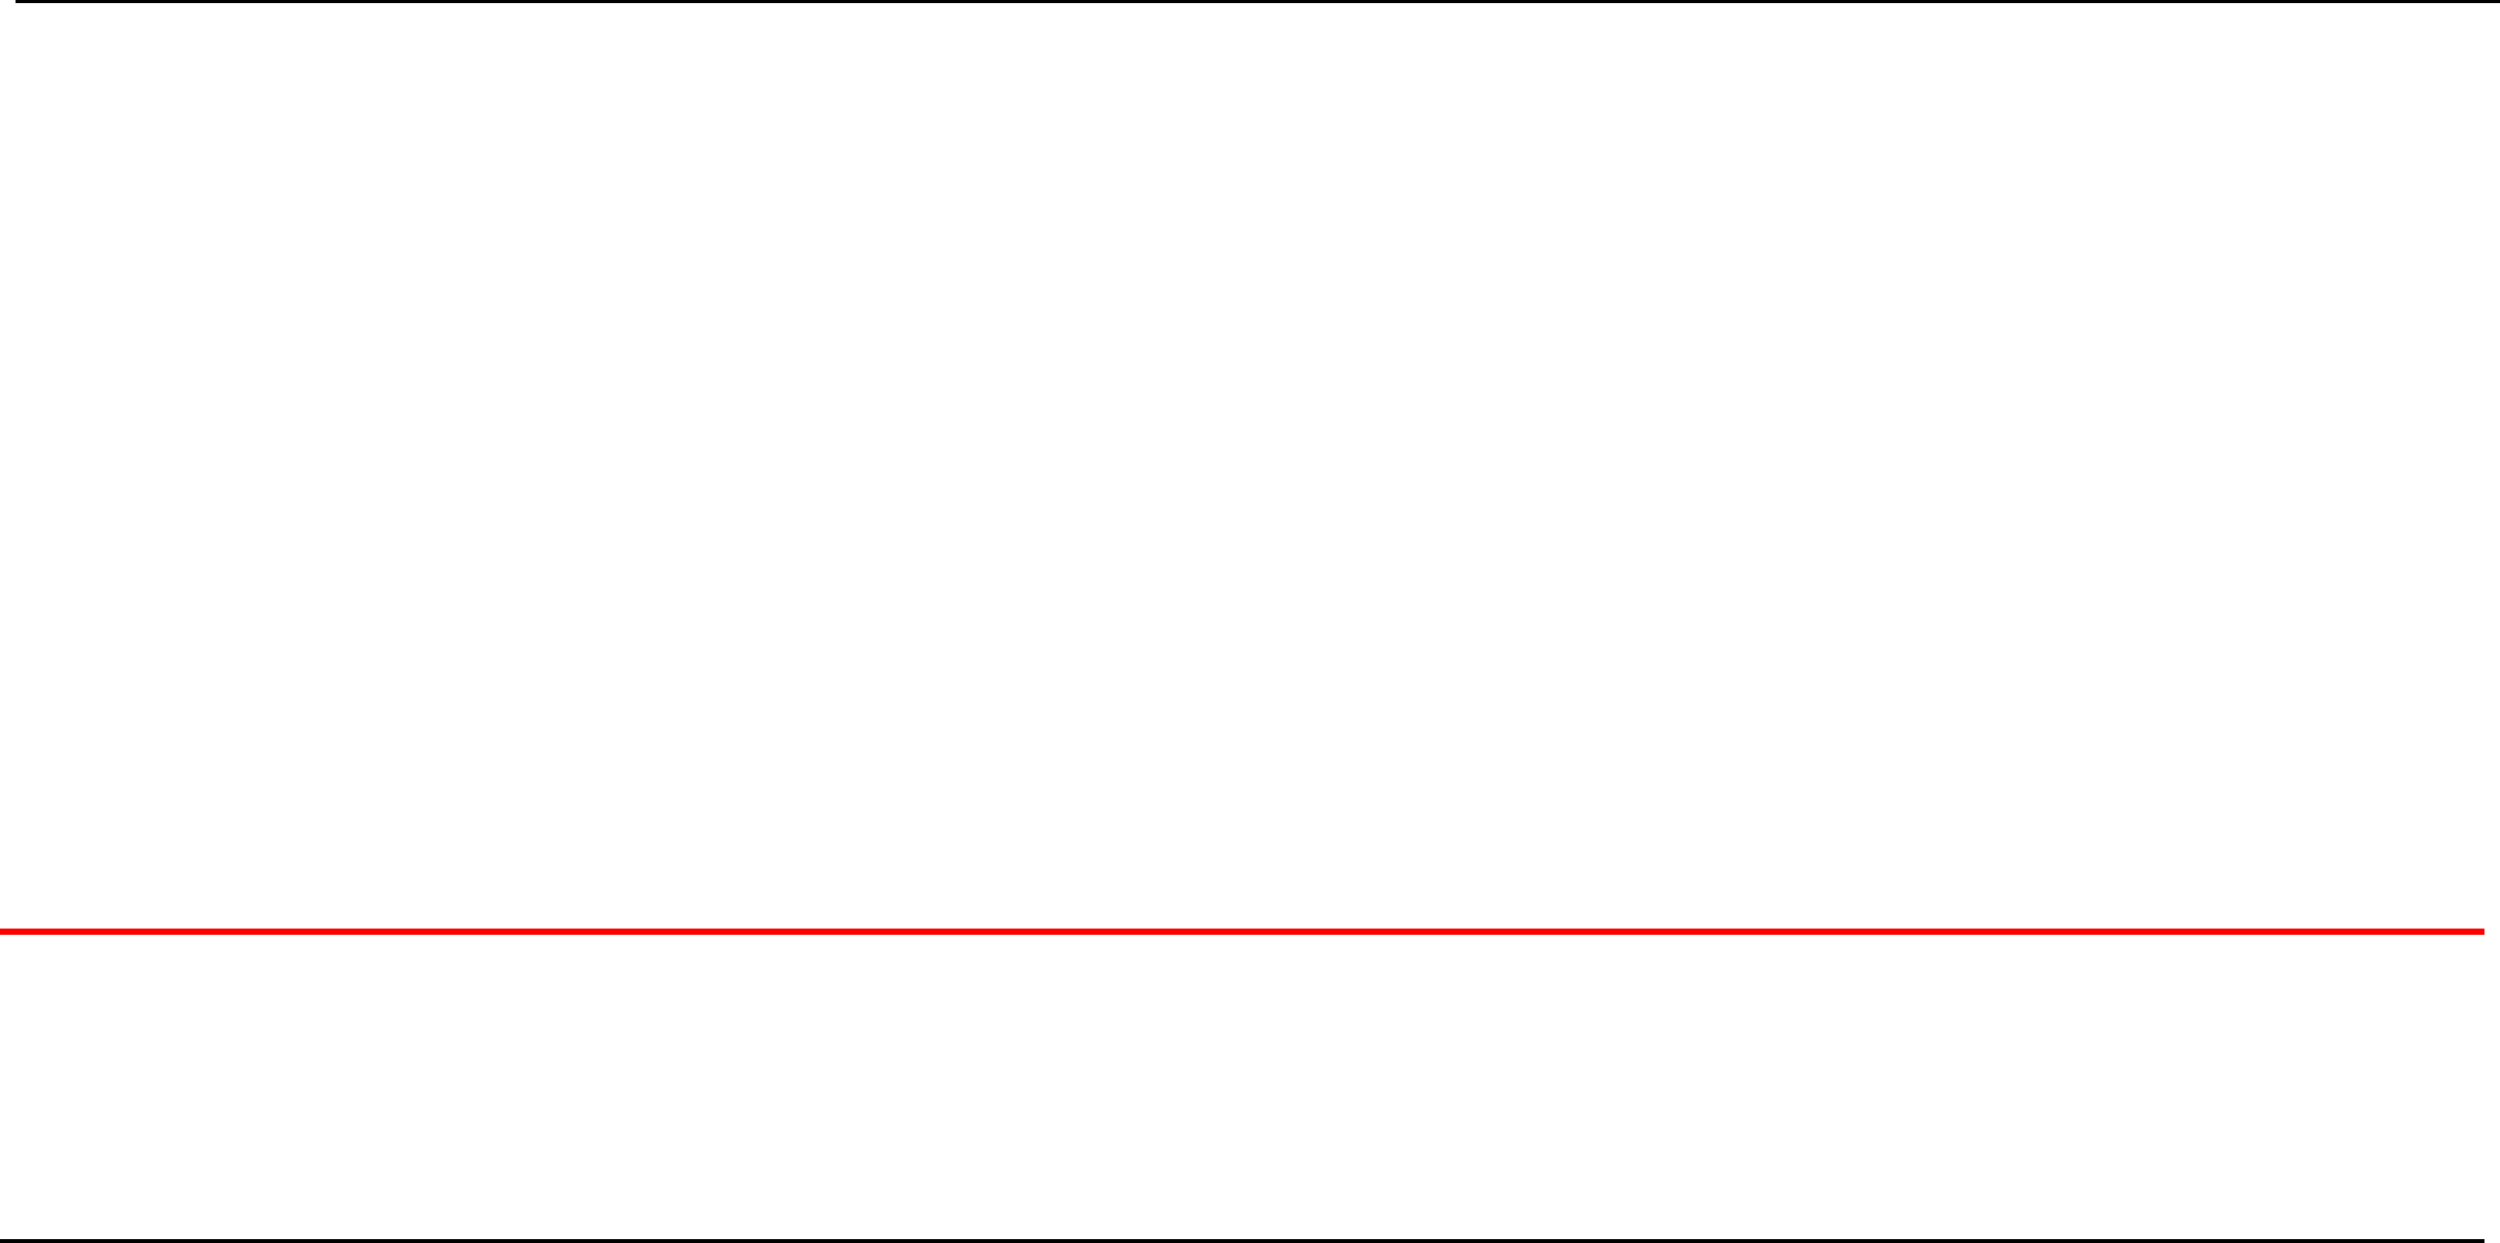
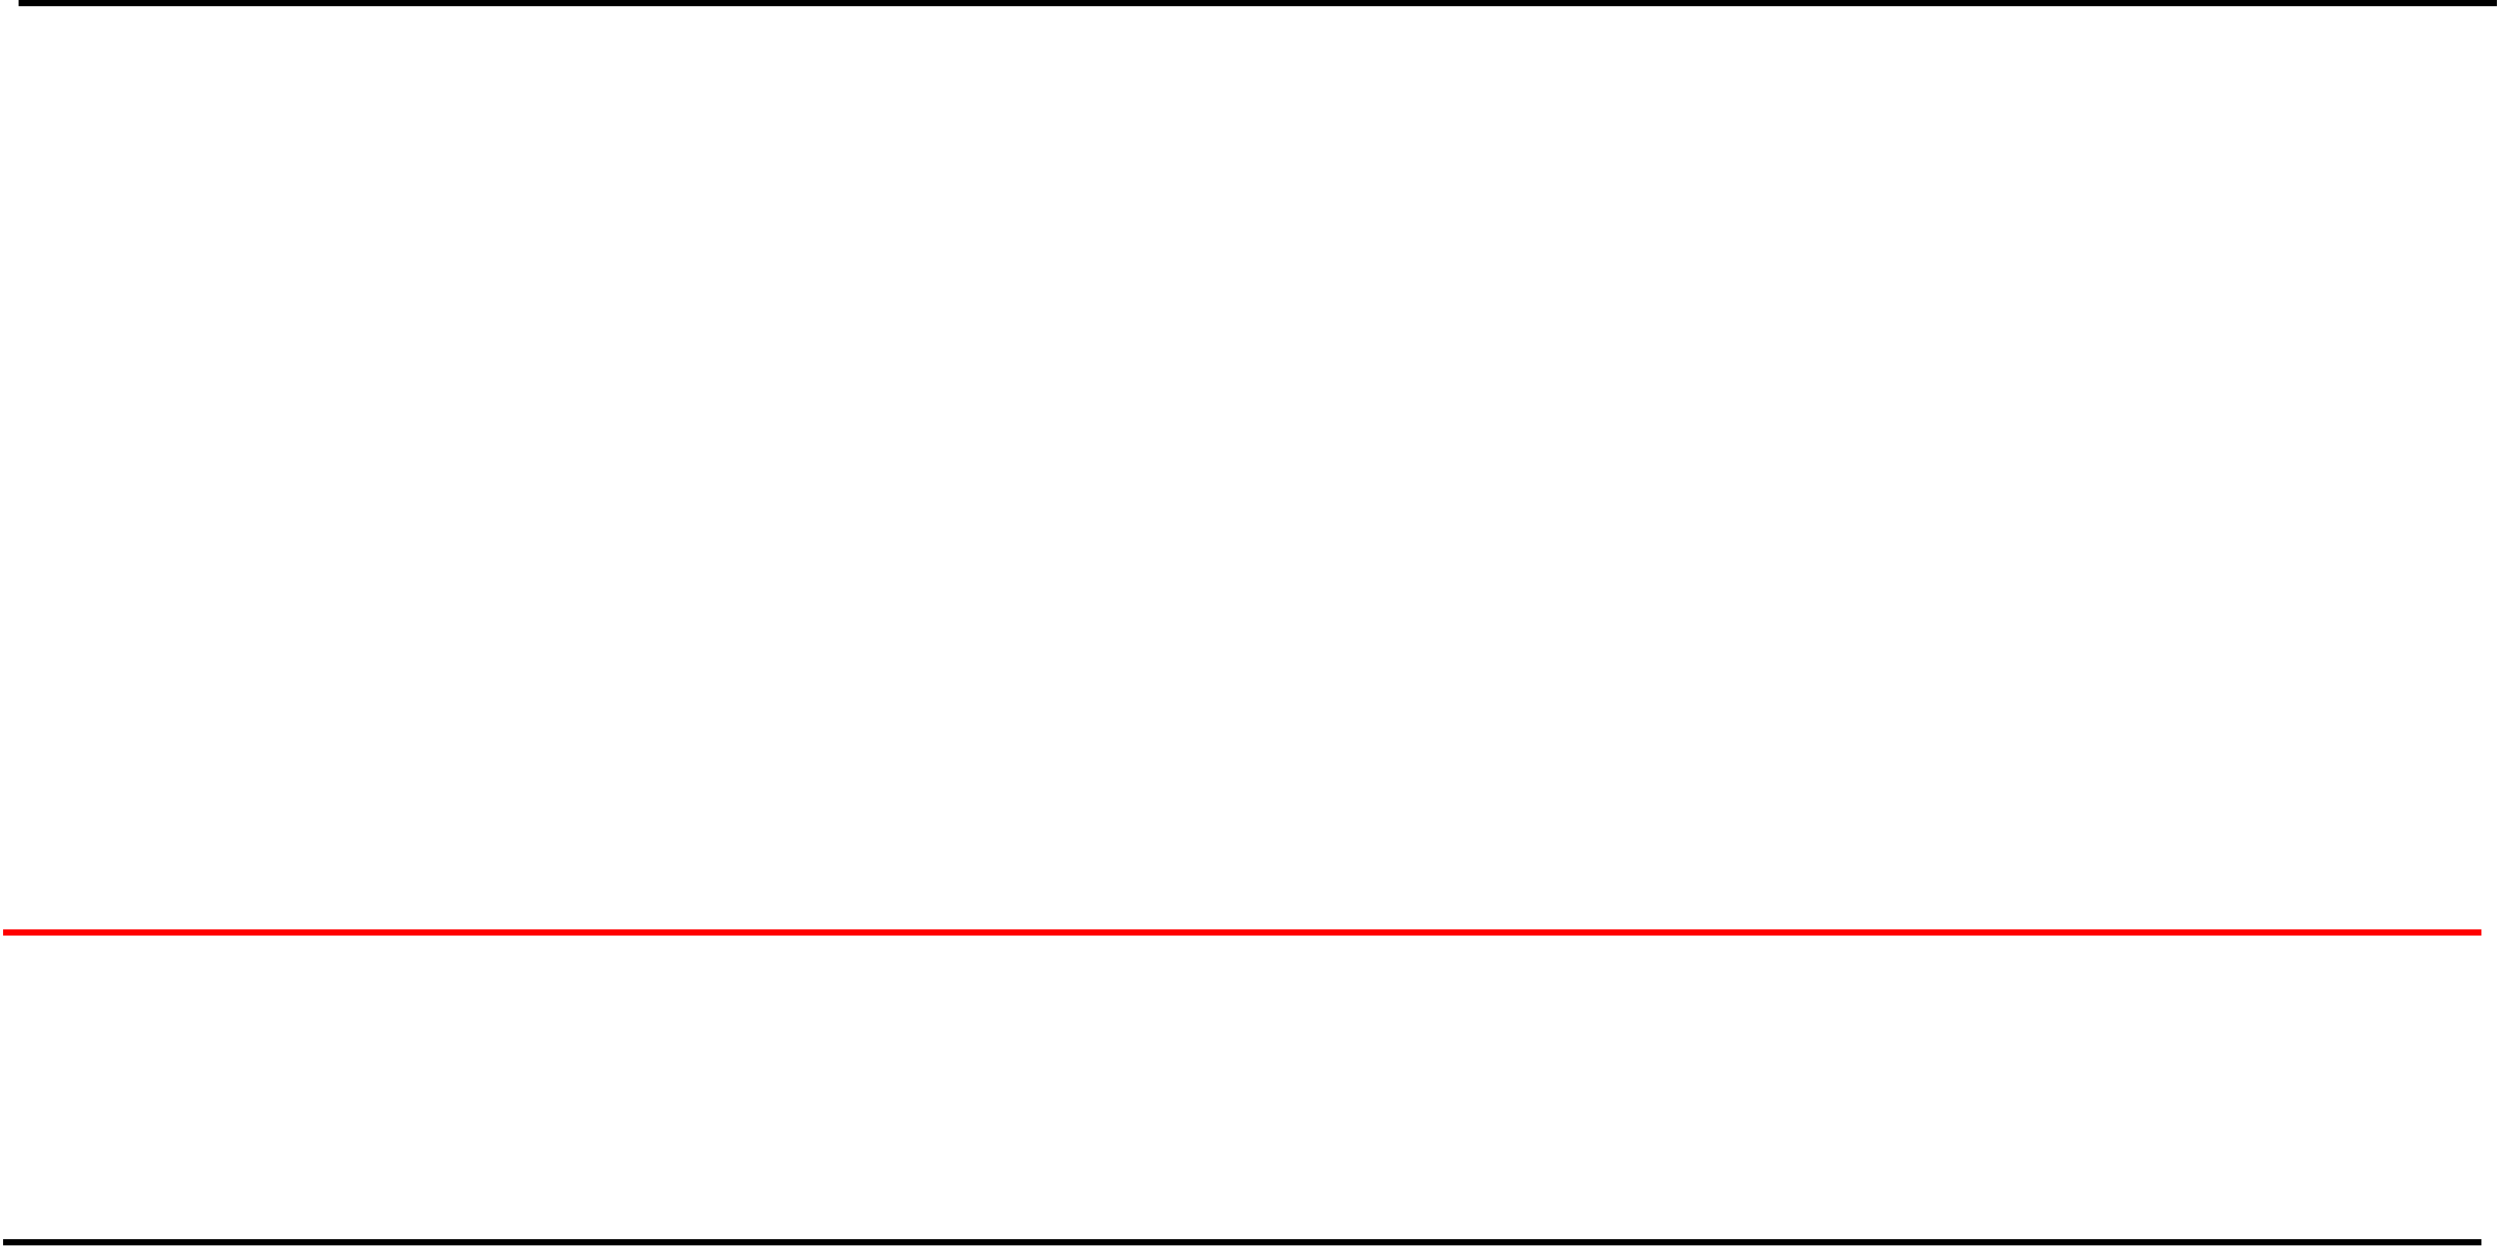
- <svg xmlns="http://www.w3.org/2000/svg" version="1.1" width="40.25mm" height="20mm" viewBox="0 0 40.25 20">
+ <svg xmlns="http://www.w3.org/2000/svg" version="1.1" width="40.35mm" height="20.1mm" viewBox="0 0 40.35 20.1">
  <g id="layer-1" data-name="Layer 1" data-operation="Cut">
-     <path fill="none" stroke="#000000" stroke-width="0.1" d="M 0 20 L 40 20" />
+     <path fill="none" stroke="#000000" stroke-width="0.1" d="M 0.05 20.05 L 40.05 20.05" />
  </g>
  <g id="layer-5" data-name="Vinyl" data-operation="DragKnife">
-     <path fill="none" stroke="#000000" stroke-width="0.1" d="M 40.25 0 L 0.25 0" />
+     <path fill="none" stroke="#000000" stroke-width="0.1" d="M 40.3 0.05 L 0.3 0.05" />
  </g>
  <g id="layer-2" data-name="Score" data-operation="Score">
-     <path fill="none" stroke="#ff0000" stroke-width="0.1" d="M 0 15 L 40 15" />
+     <path fill="none" stroke="#ff0000" stroke-width="0.1" d="M 0.05 15.05 L 40.05 15.05" />
  </g>
</svg>
